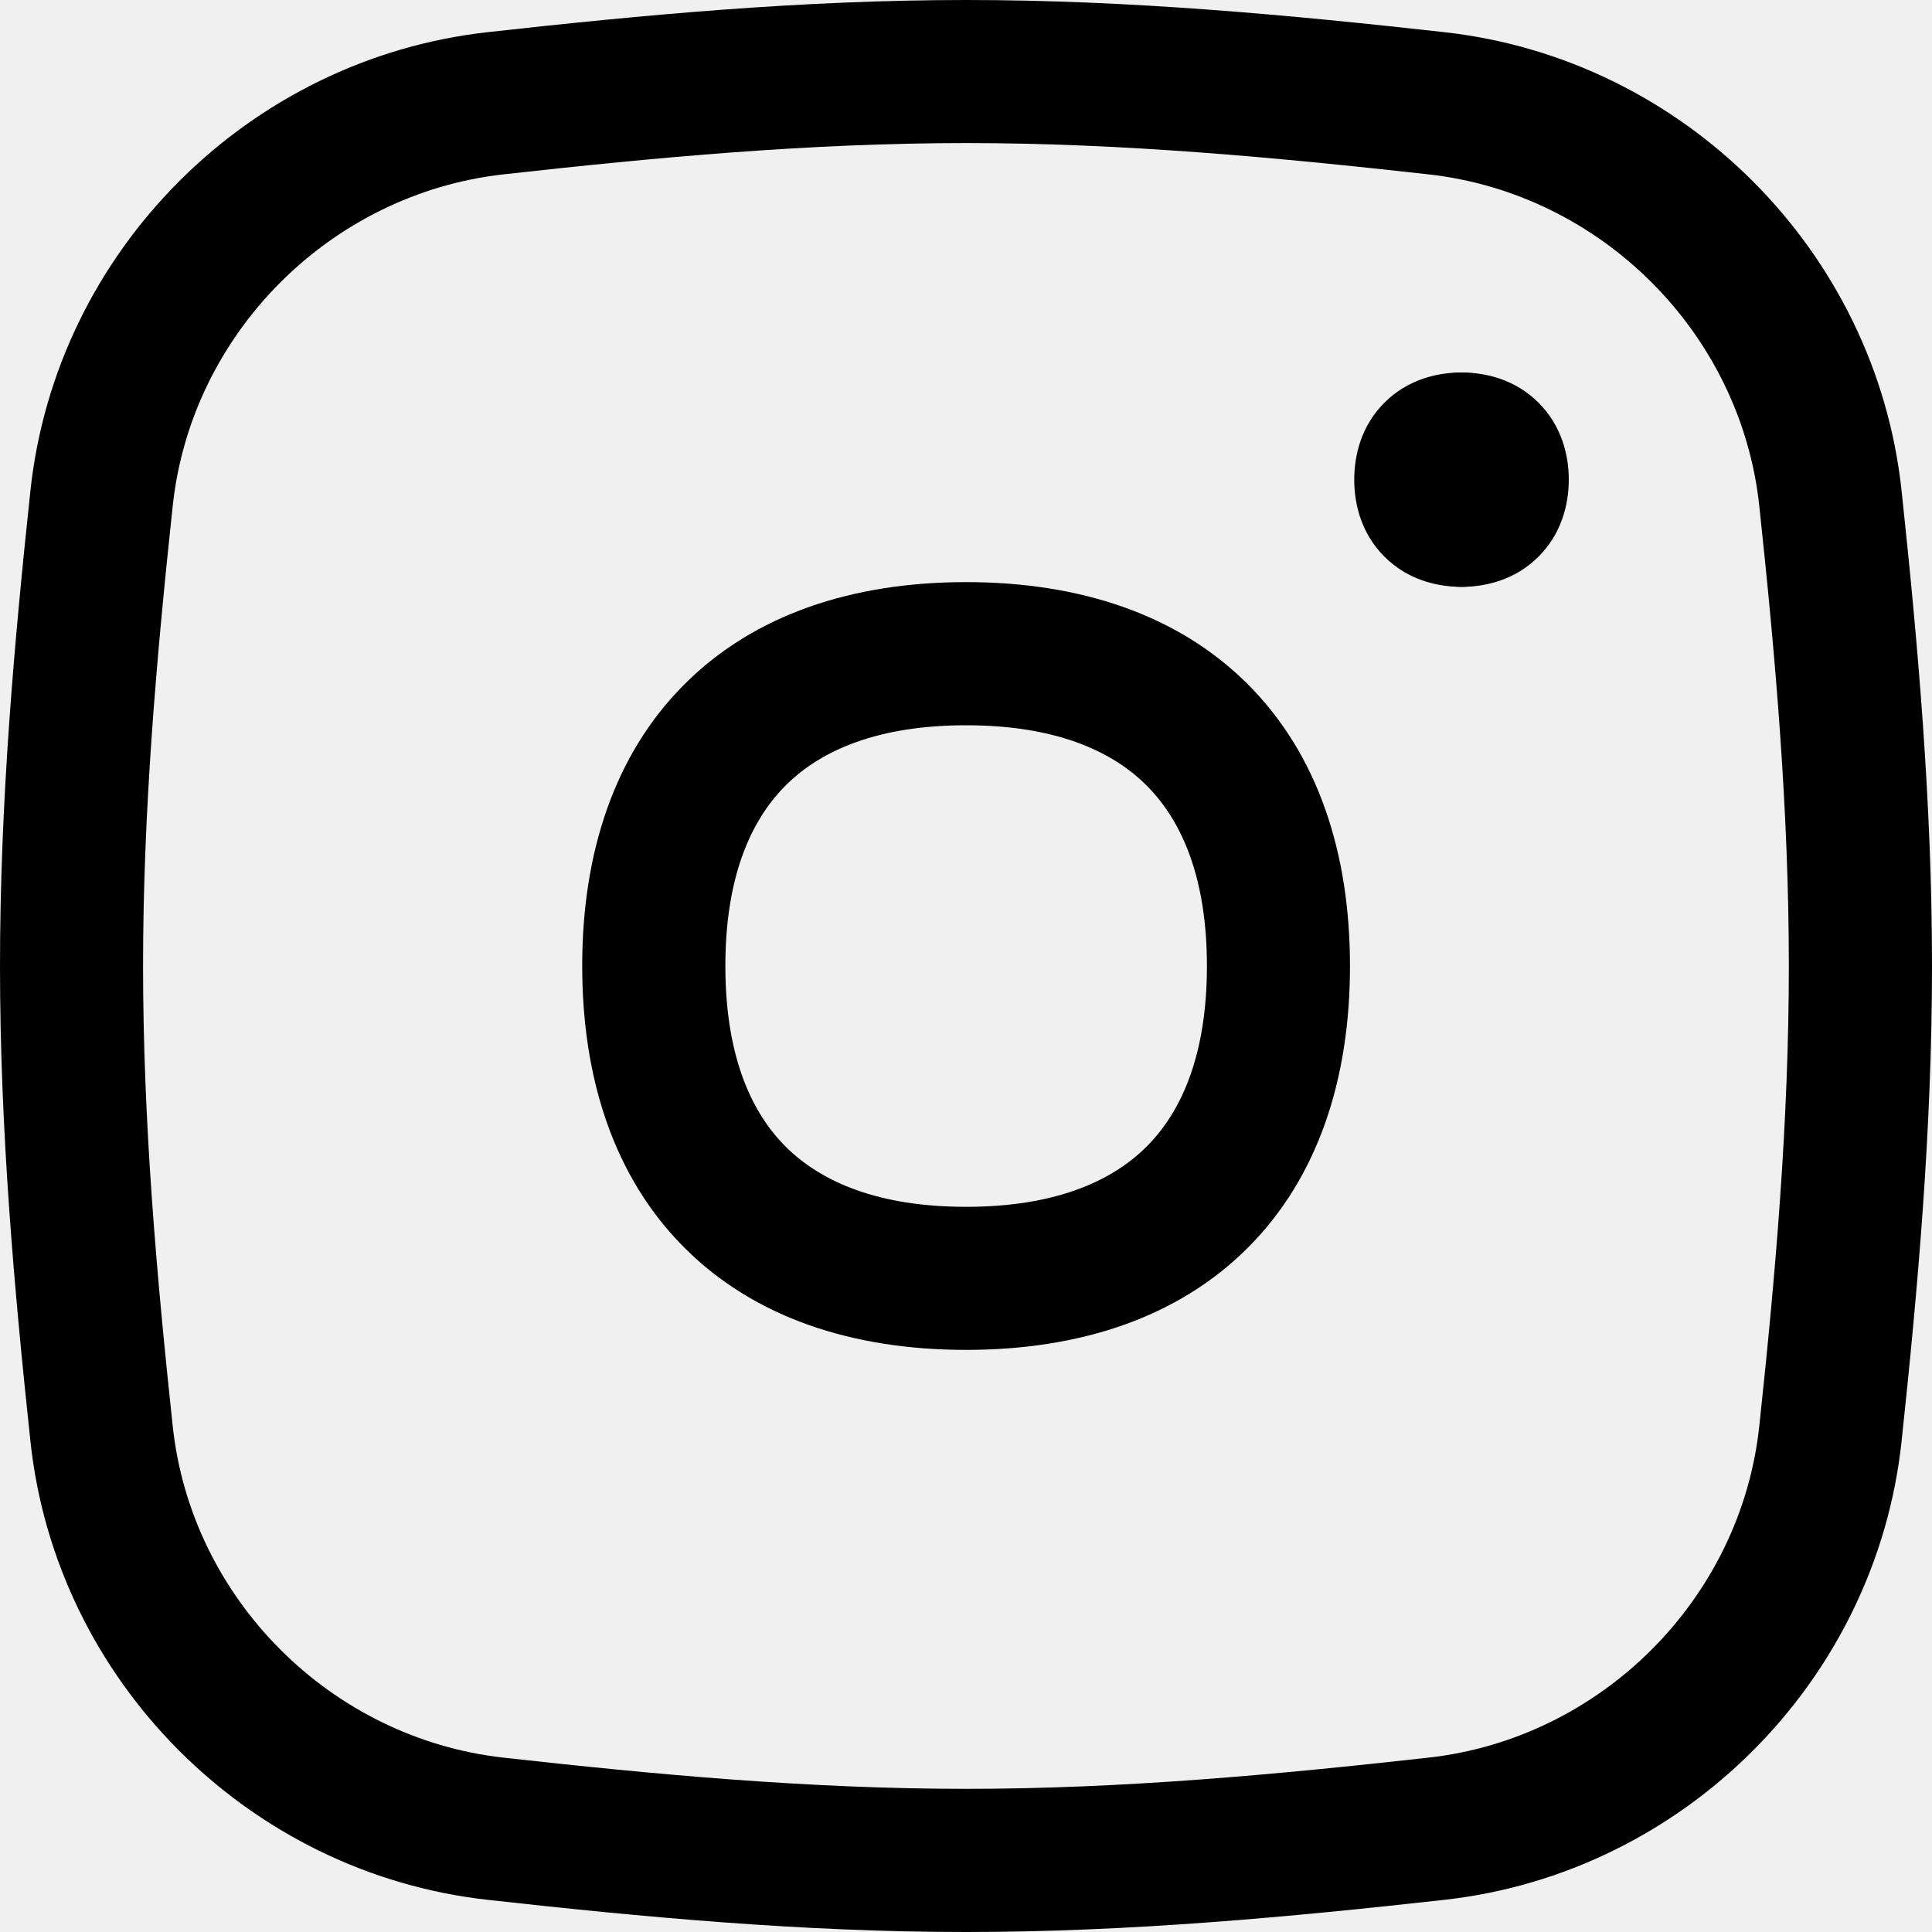
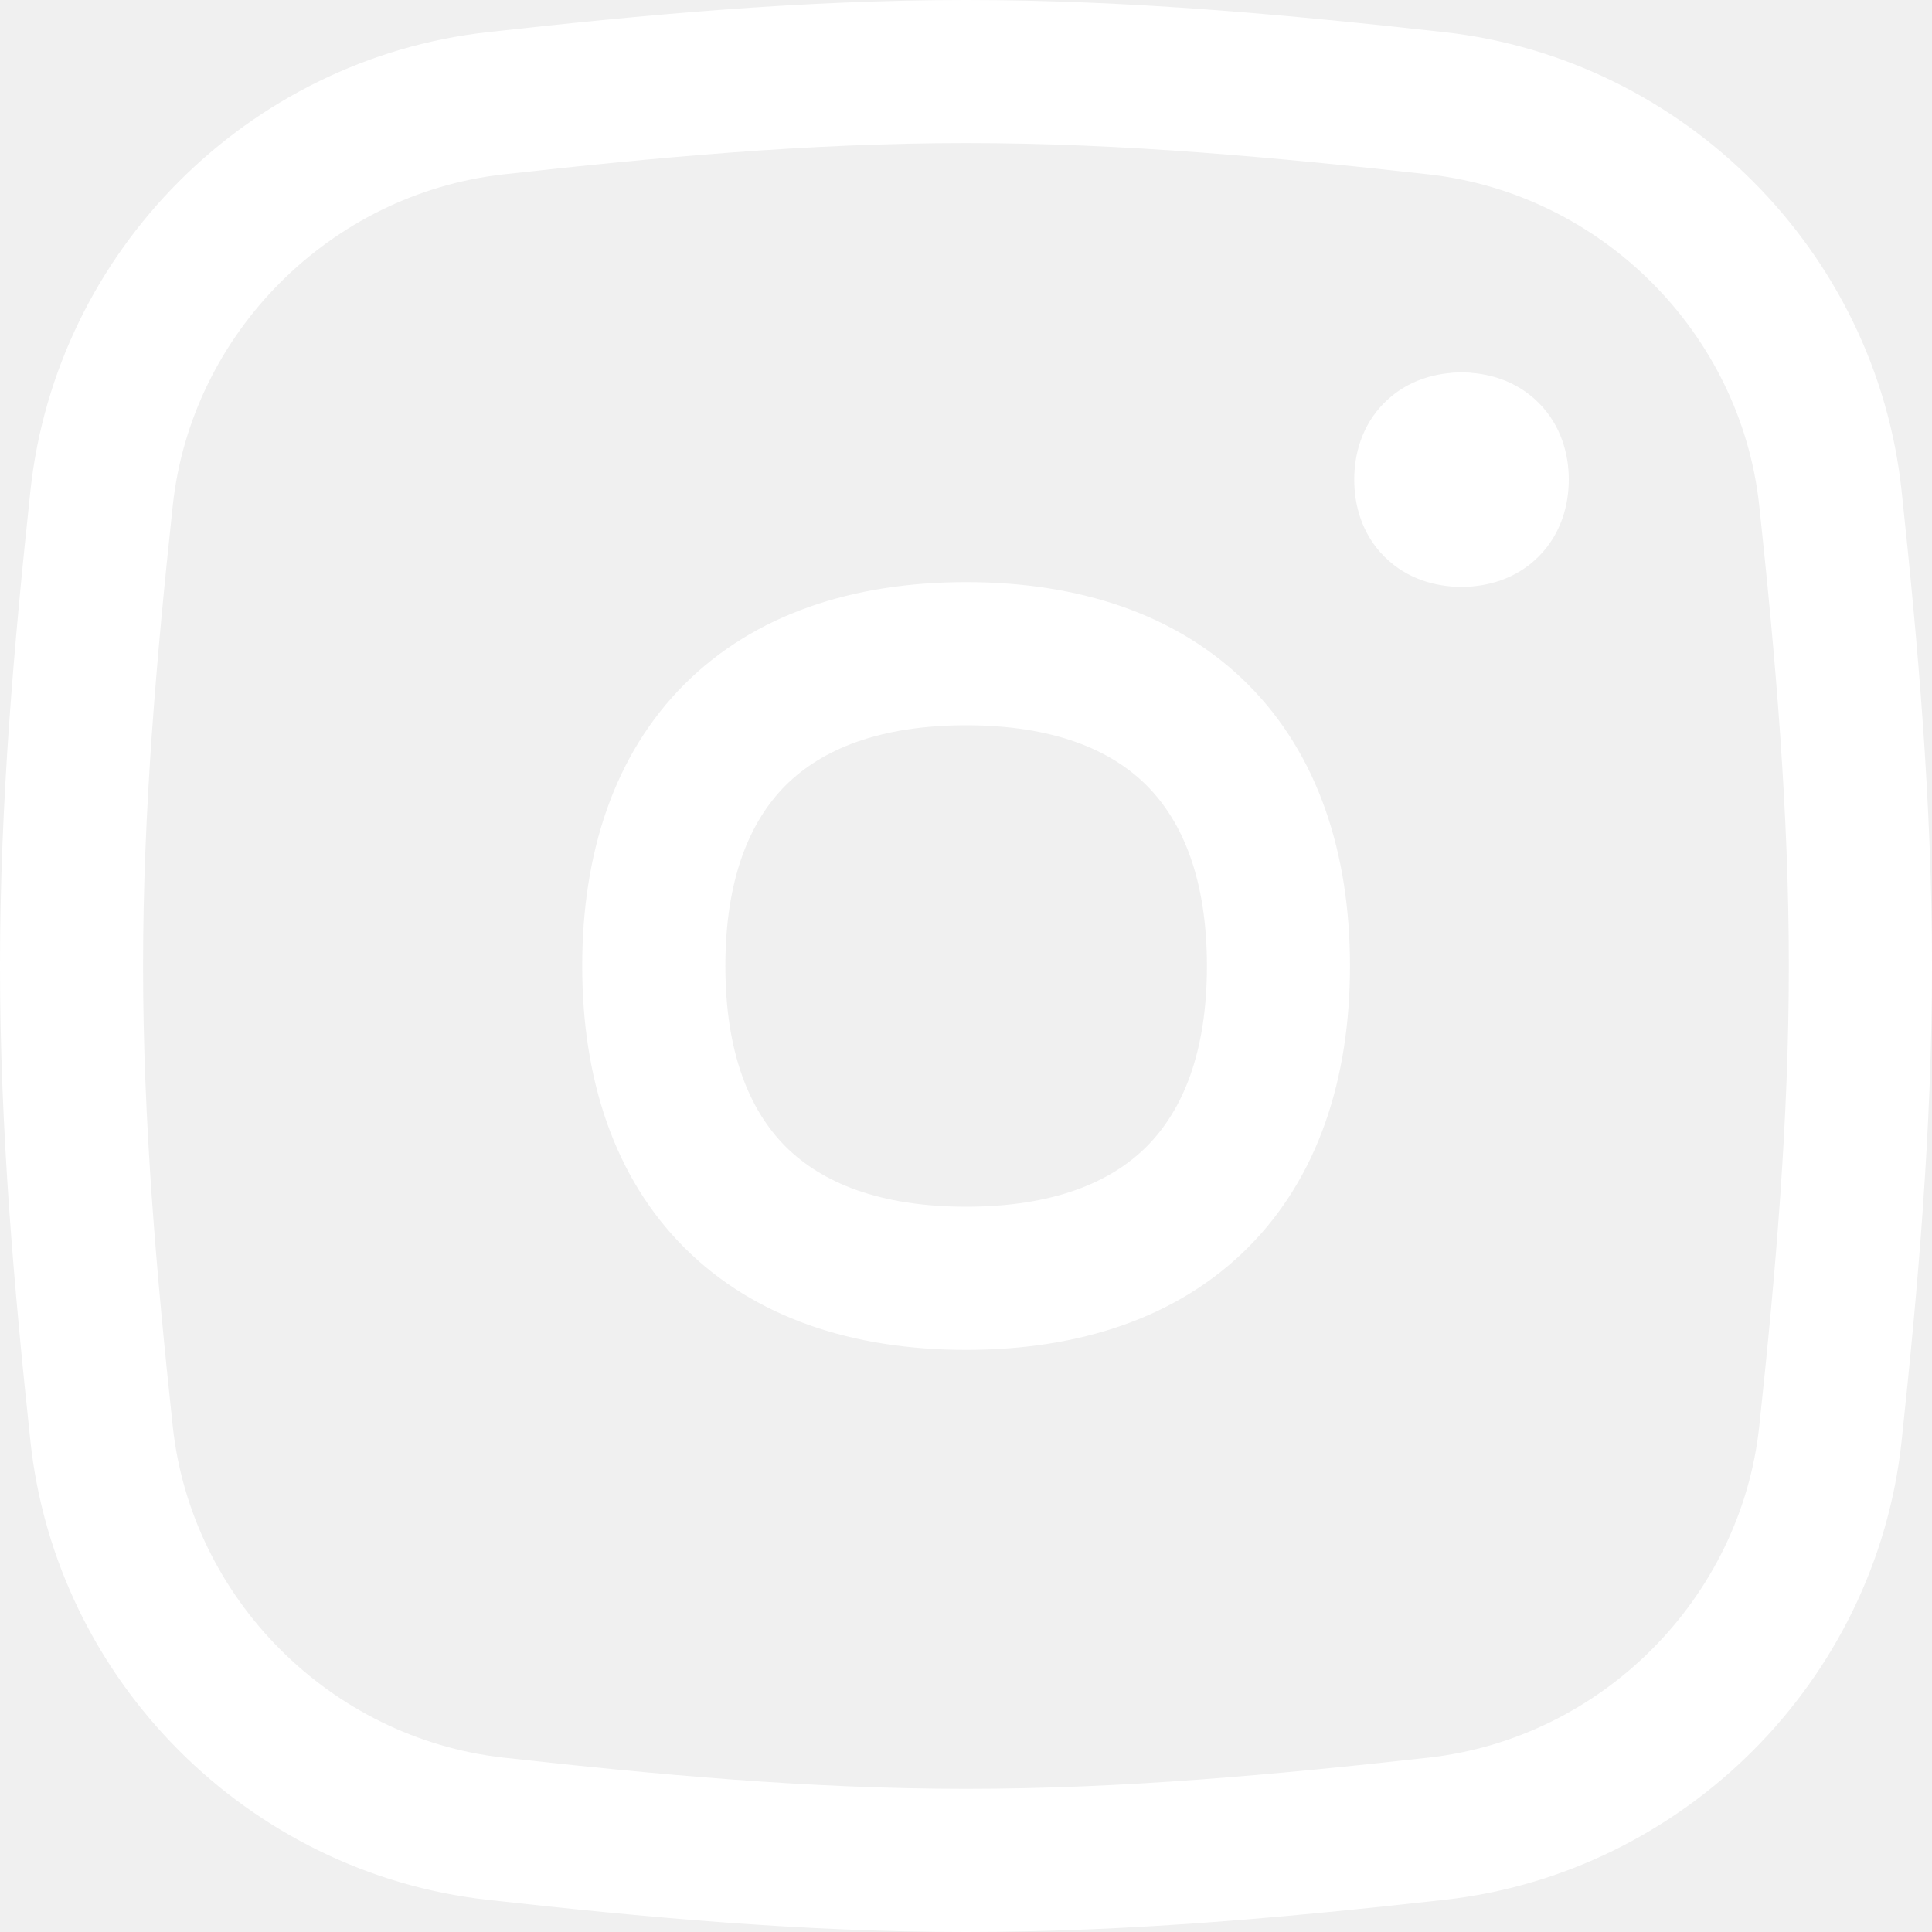
<svg xmlns="http://www.w3.org/2000/svg" width="20" height="20" viewBox="0 0 20 20" fill="none">
-   <g clip-path="url(#clip0_7999_80)">
-     <path fill-rule="evenodd" clip-rule="evenodd" d="M5.048 0.333C6.639 0.156 8.299 0 10 0C11.701 0 13.361 0.156 14.952 0.333C17.429 0.609 19.419 2.597 19.685 5.079L18.948 5.158L19.685 5.079C19.854 6.662 20 8.311 20 10C20 11.689 19.854 13.338 19.685 14.921C19.419 17.403 17.429 19.391 14.952 19.667L14.87 18.931L14.952 19.667C13.361 19.844 11.701 20 10 20C8.299 20 6.639 19.844 5.048 19.667L5.13 18.931L5.048 19.667C2.571 19.391 0.581 17.402 0.315 14.921L1.052 14.842L0.315 14.921C0.146 13.338 0 11.689 0 10C0 8.311 0.146 6.662 0.315 5.079C0.581 2.597 2.571 0.609 5.048 0.333ZM10 1.481C8.384 1.481 6.79 1.629 5.212 1.805L5.13 1.07L5.212 1.805C3.422 2.005 1.979 3.449 1.788 5.237C1.62 6.805 1.481 8.391 1.481 10C1.481 11.609 1.62 13.195 1.788 14.763L1.052 14.842L1.788 14.763C1.979 16.551 3.422 17.995 5.212 18.195C6.79 18.371 8.384 18.518 10 18.518C11.616 18.518 13.21 18.371 14.788 18.195C16.578 17.995 18.021 16.551 18.212 14.763L18.212 14.763C18.38 13.195 18.518 11.609 18.518 10C18.518 8.391 18.38 6.805 18.212 5.237L18.212 5.237C18.021 3.449 16.578 2.005 14.788 1.805L14.87 1.069L14.788 1.805C13.21 1.629 11.616 1.481 10 1.481Z" fill="currentColor" />
-     <path fill-rule="evenodd" clip-rule="evenodd" d="M7.085 7.084C7.811 6.358 8.83 6.026 10.001 6.026C11.172 6.026 12.192 6.358 12.918 7.084C13.643 7.81 13.975 8.829 13.975 10C13.975 11.171 13.643 12.191 12.918 12.916C12.192 13.643 11.172 13.974 10.001 13.974C8.83 13.974 7.811 13.643 7.085 12.916C6.359 12.191 6.027 11.171 6.027 10C6.027 8.829 6.359 7.81 7.085 7.084ZM8.132 8.132C7.759 8.505 7.509 9.102 7.509 10C7.509 10.899 7.759 11.496 8.132 11.869C8.506 12.242 9.103 12.493 10.001 12.493C10.899 12.493 11.497 12.242 11.87 11.869C12.243 11.496 12.494 10.899 12.494 10C12.494 9.102 12.243 8.505 11.87 8.132C11.497 7.758 10.899 7.508 10.001 7.508C9.103 7.508 8.506 7.758 8.132 8.132Z" fill="currentColor" />
-     <path fill-rule="evenodd" clip-rule="evenodd" d="M15.771 4.965C15.833 4.857 15.869 4.731 15.869 4.597C15.869 4.188 15.537 3.856 15.128 3.856C14.874 3.856 14.57 3.93 14.331 4.169C14.092 4.408 14.019 4.711 14.019 4.965C14.019 5.22 14.092 5.523 14.331 5.762C14.57 6.001 14.874 6.075 15.128 6.075C15.537 6.075 15.869 5.743 15.869 5.334C15.869 5.2 15.833 5.074 15.771 4.965Z" fill="currentColor" />
-     <path fill-rule="evenodd" clip-rule="evenodd" d="M14.39 4.597C14.39 4.188 14.721 3.856 15.13 3.856C15.385 3.856 15.688 3.93 15.927 4.169C16.166 4.408 16.24 4.711 16.24 4.965C16.24 5.22 16.166 5.523 15.927 5.762C15.688 6.001 15.385 6.075 15.13 6.075C14.721 6.075 14.39 5.743 14.39 5.334C14.39 5.2 14.425 5.074 14.488 4.965C14.425 4.857 14.39 4.731 14.39 4.597Z" fill="currentColor" />
-   </g>
-   <defs>
-     <clipPath id="clip0_7999_80">
-       <rect width="20" height="20" fill="currentColor" />
-     </clipPath>
-   </defs>
+   <path fill-rule="evenodd" clip-rule="evenodd" d="M5.048 0.333C6.639 0.156 8.299 0 10 0C11.701 0 13.361 0.156 14.952 0.333C17.429 0.609 19.419 2.597 19.685 5.079L18.948 5.158L19.685 5.079C19.854 6.662 20 8.311 20 10C20 11.689 19.854 13.338 19.685 14.921C19.419 17.403 17.429 19.391 14.952 19.667L14.87 18.931L14.952 19.667C13.361 19.844 11.701 20 10 20C8.299 20 6.639 19.844 5.048 19.667L5.13 18.931L5.048 19.667C2.571 19.391 0.581 17.402 0.315 14.921L1.052 14.842L0.315 14.921C0.146 13.338 0 11.689 0 10C0 8.311 0.146 6.662 0.315 5.079C0.581 2.597 2.571 0.609 5.048 0.333ZM10 1.481C8.384 1.481 6.79 1.629 5.212 1.805L5.13 1.07L5.212 1.805C3.422 2.005 1.979 3.449 1.788 5.237C1.62 6.805 1.481 8.391 1.481 10C1.481 11.609 1.62 13.195 1.788 14.763L1.052 14.842L1.788 14.763C1.979 16.551 3.422 17.995 5.212 18.195C6.79 18.371 8.384 18.518 10 18.518C11.616 18.518 13.21 18.371 14.788 18.195C16.578 17.995 18.021 16.551 18.212 14.763L18.212 14.763C18.38 13.195 18.518 11.609 18.518 10C18.518 8.391 18.38 6.805 18.212 5.237L18.212 5.237C18.021 3.449 16.578 2.005 14.788 1.805L14.87 1.069L14.788 1.805C13.21 1.629 11.616 1.481 10 1.481Z" fill="white" />
+   <path fill-rule="evenodd" clip-rule="evenodd" d="M7.085 7.084C7.811 6.358 8.83 6.026 10.001 6.026C11.172 6.026 12.192 6.358 12.918 7.084C13.643 7.81 13.975 8.829 13.975 10C13.975 11.171 13.643 12.19 12.918 12.916C12.192 13.642 11.172 13.974 10.001 13.974C8.83 13.974 7.811 13.642 7.085 12.916C6.359 12.19 6.027 11.171 6.027 10C6.027 8.829 6.359 7.81 7.085 7.084ZM8.132 8.131C7.759 8.505 7.509 9.102 7.509 10C7.509 10.898 7.759 11.495 8.132 11.869C8.506 12.242 9.103 12.492 10.001 12.492C10.899 12.492 11.497 12.242 11.87 11.869C12.243 11.495 12.494 10.898 12.494 10C12.494 9.102 12.243 8.505 11.87 8.131C11.497 7.758 10.899 7.508 10.001 7.508C9.103 7.508 8.506 7.758 8.132 8.131Z" fill="white" />
+   <path fill-rule="evenodd" clip-rule="evenodd" d="M15.771 4.965C15.833 4.857 15.869 4.731 15.869 4.597C15.869 4.188 15.537 3.856 15.128 3.856C14.874 3.856 14.57 3.93 14.331 4.169C14.092 4.408 14.019 4.711 14.019 4.965C14.019 5.22 14.092 5.523 14.331 5.762C14.57 6.001 14.874 6.075 15.128 6.075C15.537 6.075 15.869 5.743 15.869 5.334C15.869 5.2 15.833 5.074 15.771 4.965Z" fill="white" />
+   <path fill-rule="evenodd" clip-rule="evenodd" d="M14.39 4.597C14.39 4.188 14.721 3.856 15.13 3.856C15.385 3.856 15.688 3.93 15.927 4.169C16.166 4.408 16.24 4.711 16.24 4.965C16.24 5.22 16.166 5.523 15.927 5.762C15.688 6.001 15.385 6.075 15.13 6.075C14.721 6.075 14.39 5.743 14.39 5.334C14.39 5.2 14.425 5.074 14.488 4.965C14.425 4.857 14.39 4.731 14.39 4.597Z" fill="white" />
</svg>
